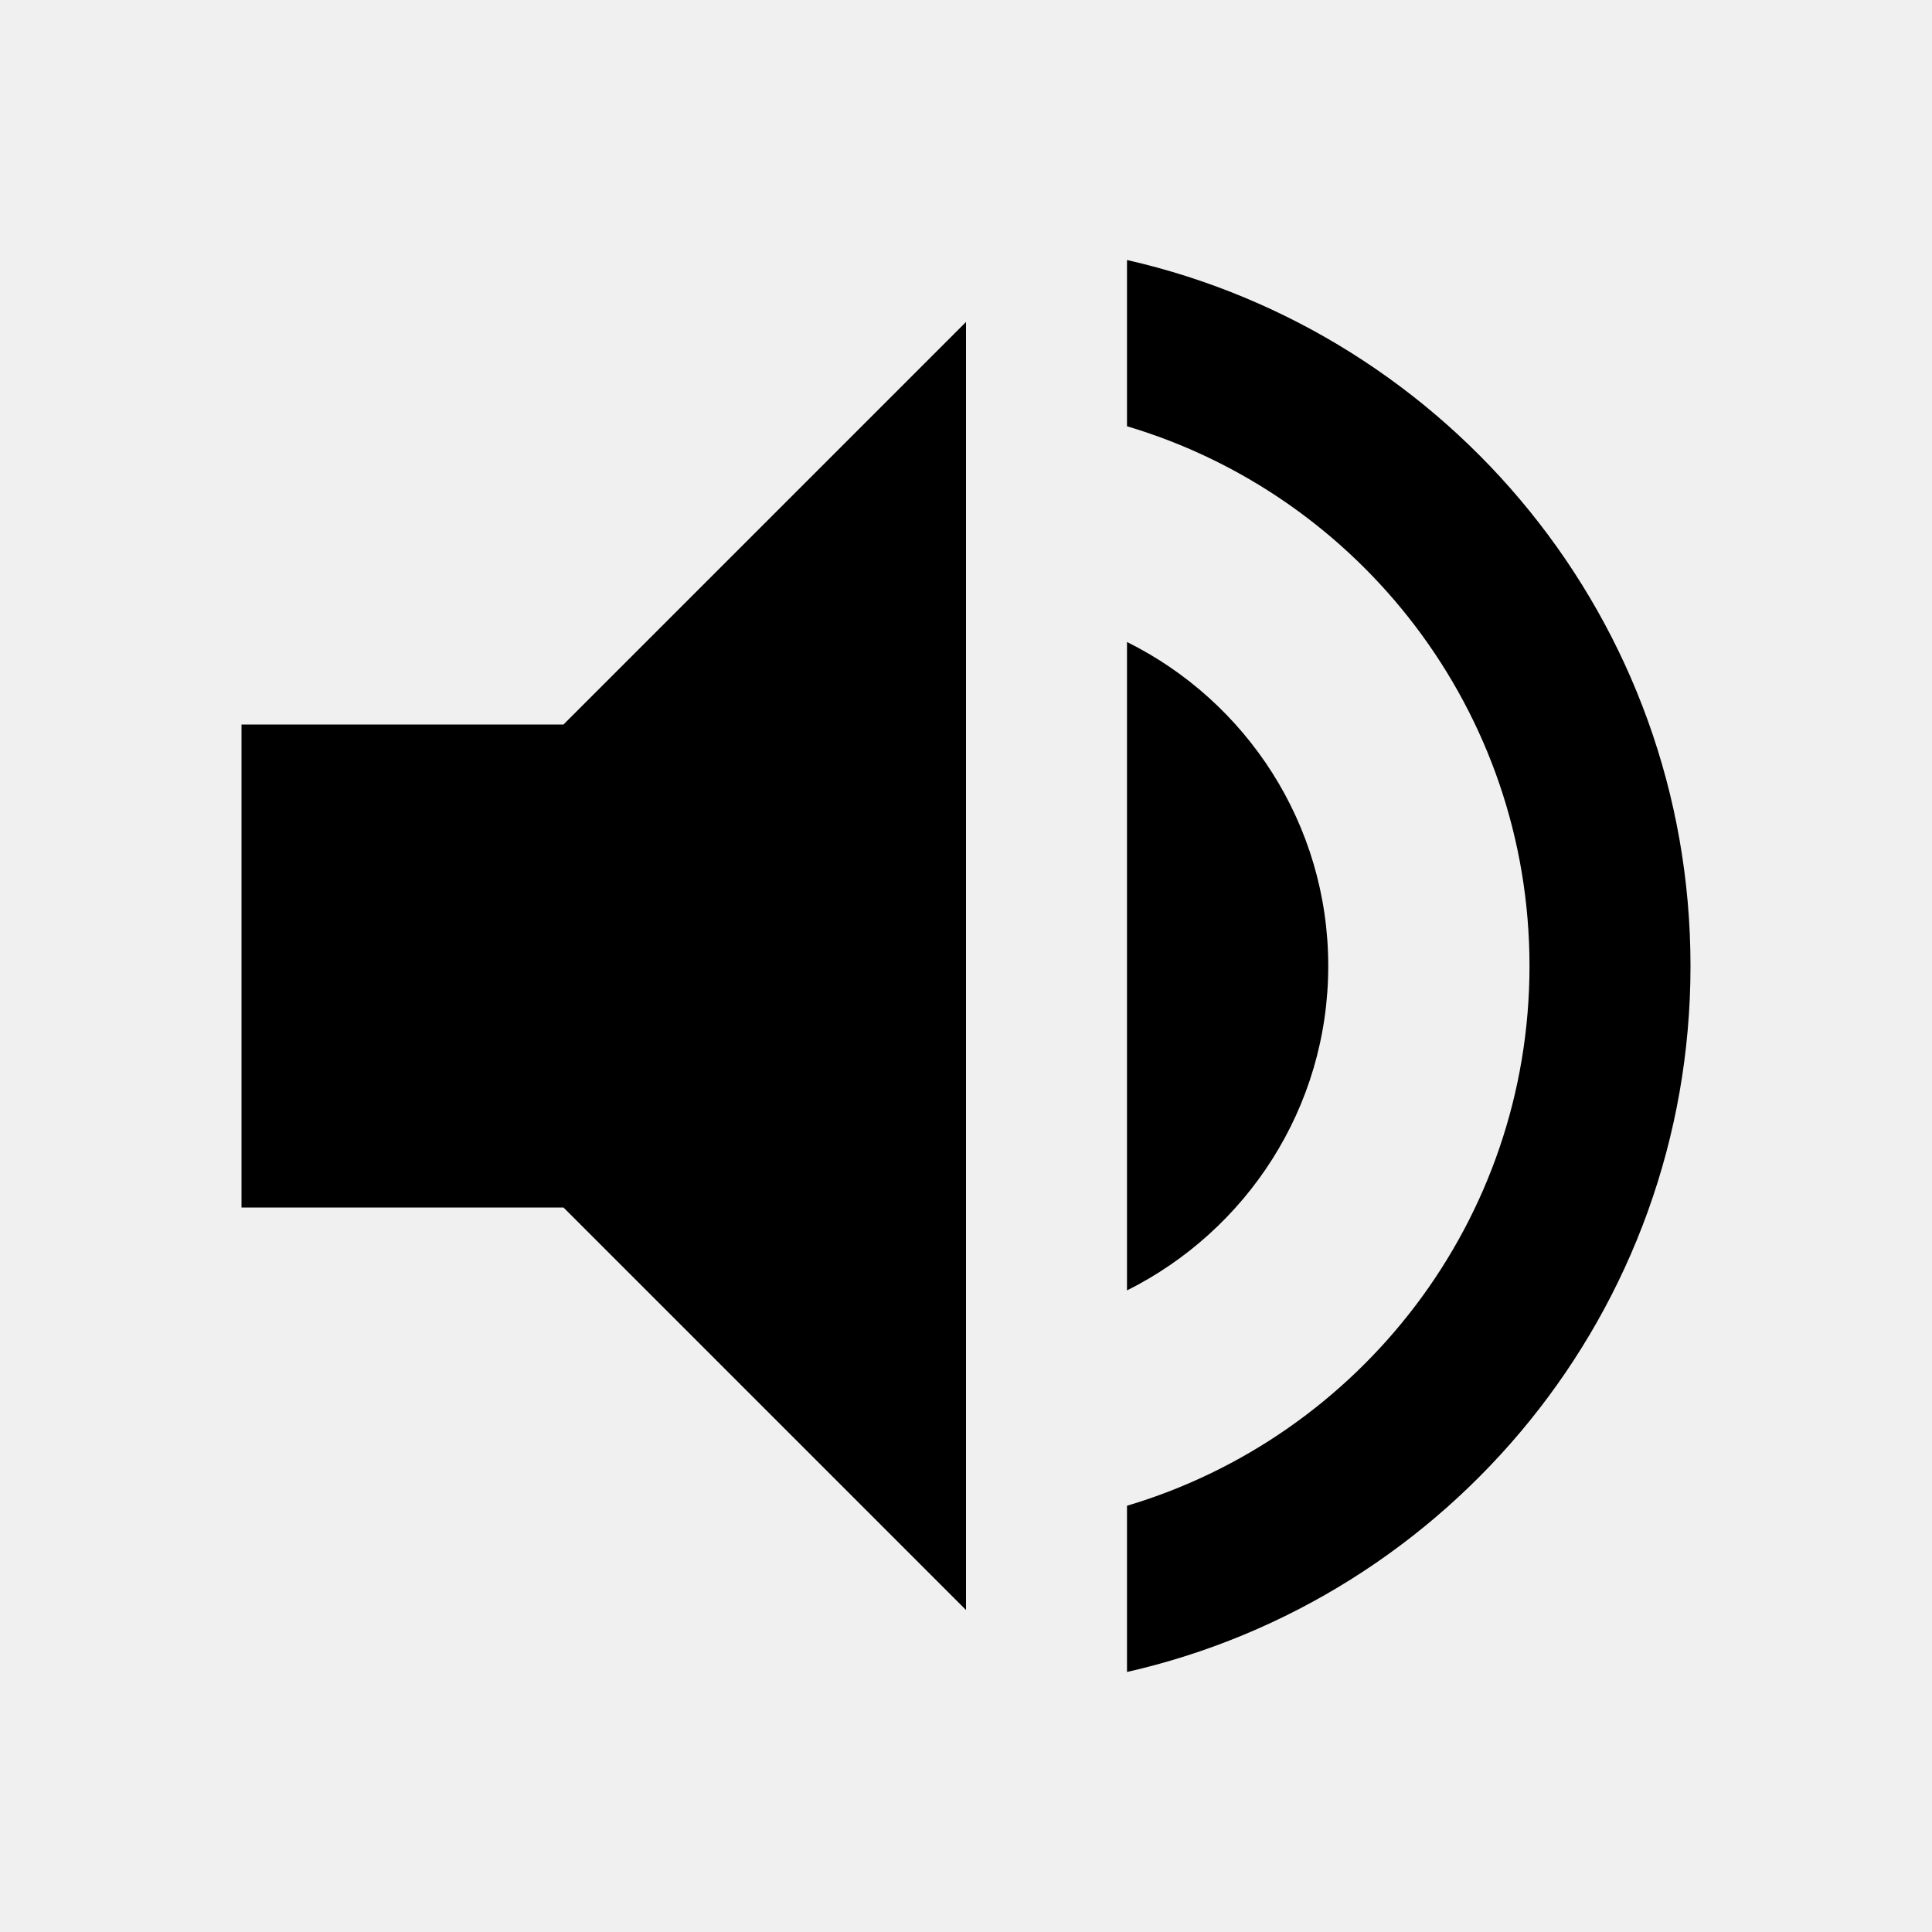
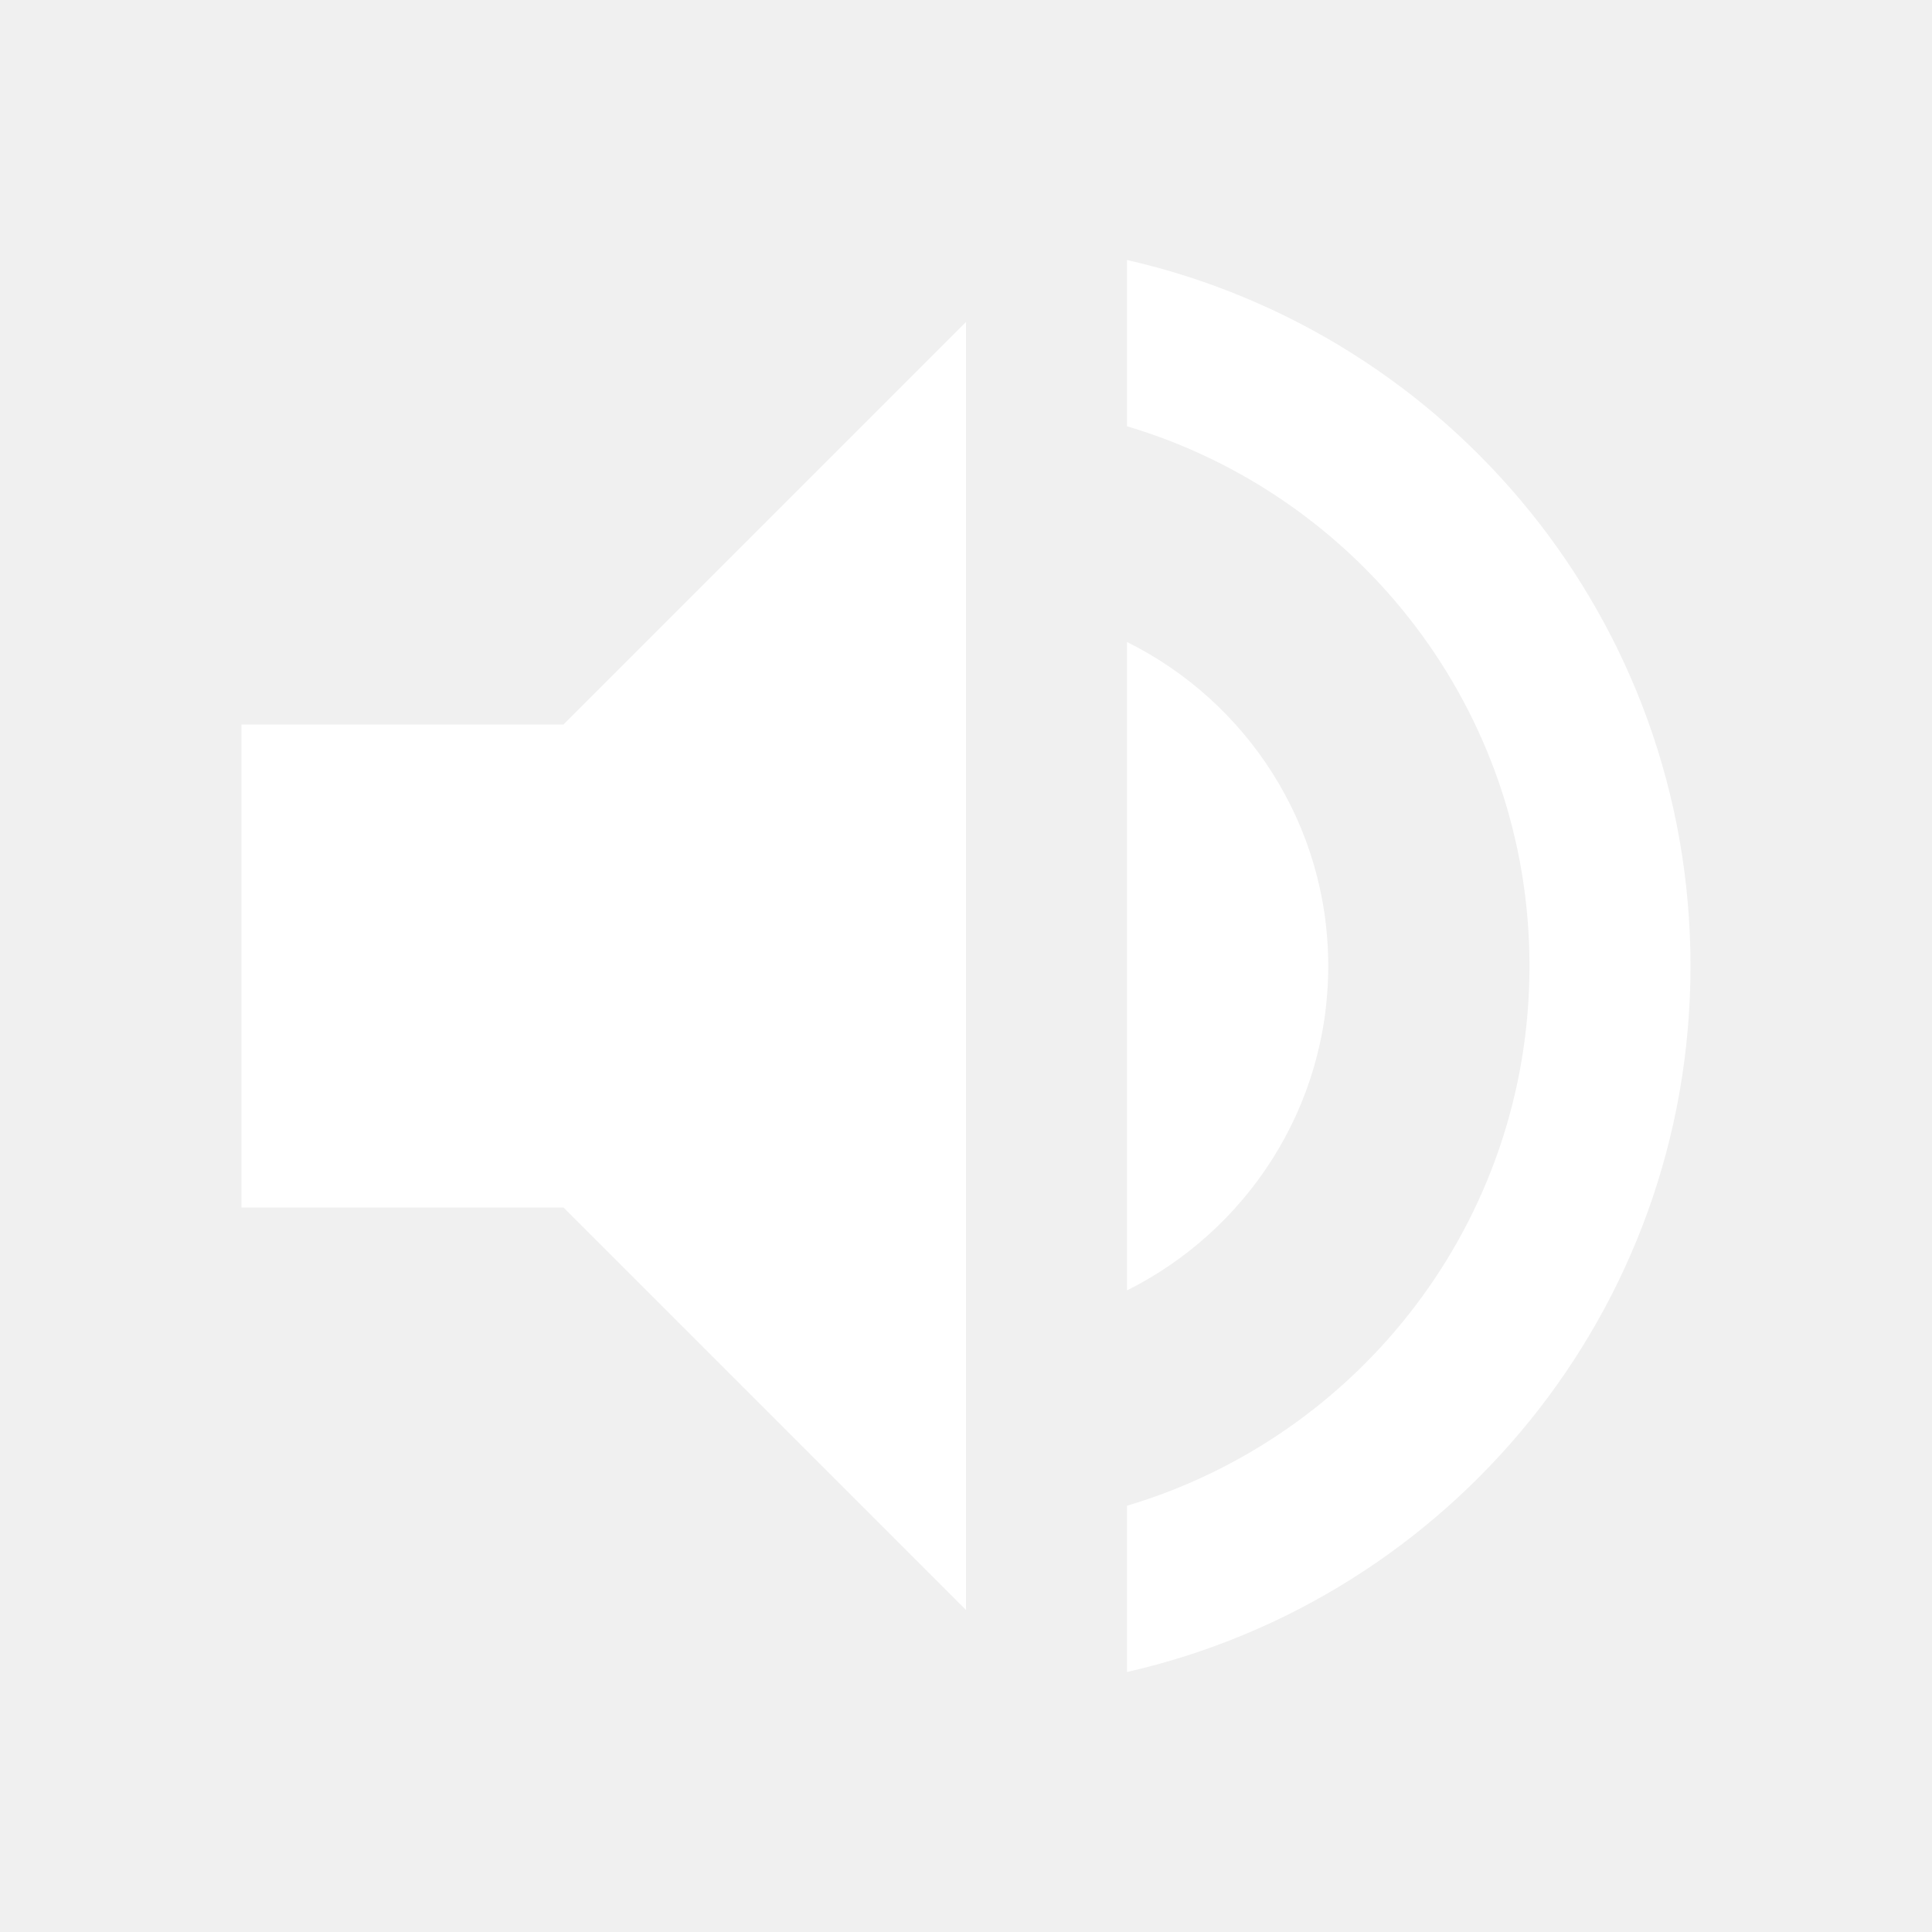
<svg xmlns="http://www.w3.org/2000/svg" height="48" viewBox="0 0 48 48" width="48">
-   <path d="M6 18v12h8l10 10V8L14 18H6zm27 6c0-3.53-2.04-6.58-5-8.05v16.11c2.96-1.48 5-4.53 5-8.06zM28 6.46v4.13c5.78 1.72 10 7.07 10 13.41s-4.22 11.69-10 13.41v4.13c8.01-1.82 14-8.97 14-17.54S36.01 8.28 28 6.46z" />
+   <path d="M6 18v12h8l10 10V8L14 18H6zm27 6c0-3.53-2.04-6.58-5-8.05v16.11c2.96-1.48 5-4.53 5-8.06zM28 6.46v4.13c5.78 1.72 10 7.07 10 13.41s-4.22 11.69-10 13.41v4.13c8.01-1.82 14-8.97 14-17.54S36.01 8.28 28 6.46z" fill="white" />
  <path d="M0 0h48v48H0z" fill="none" />
</svg>
